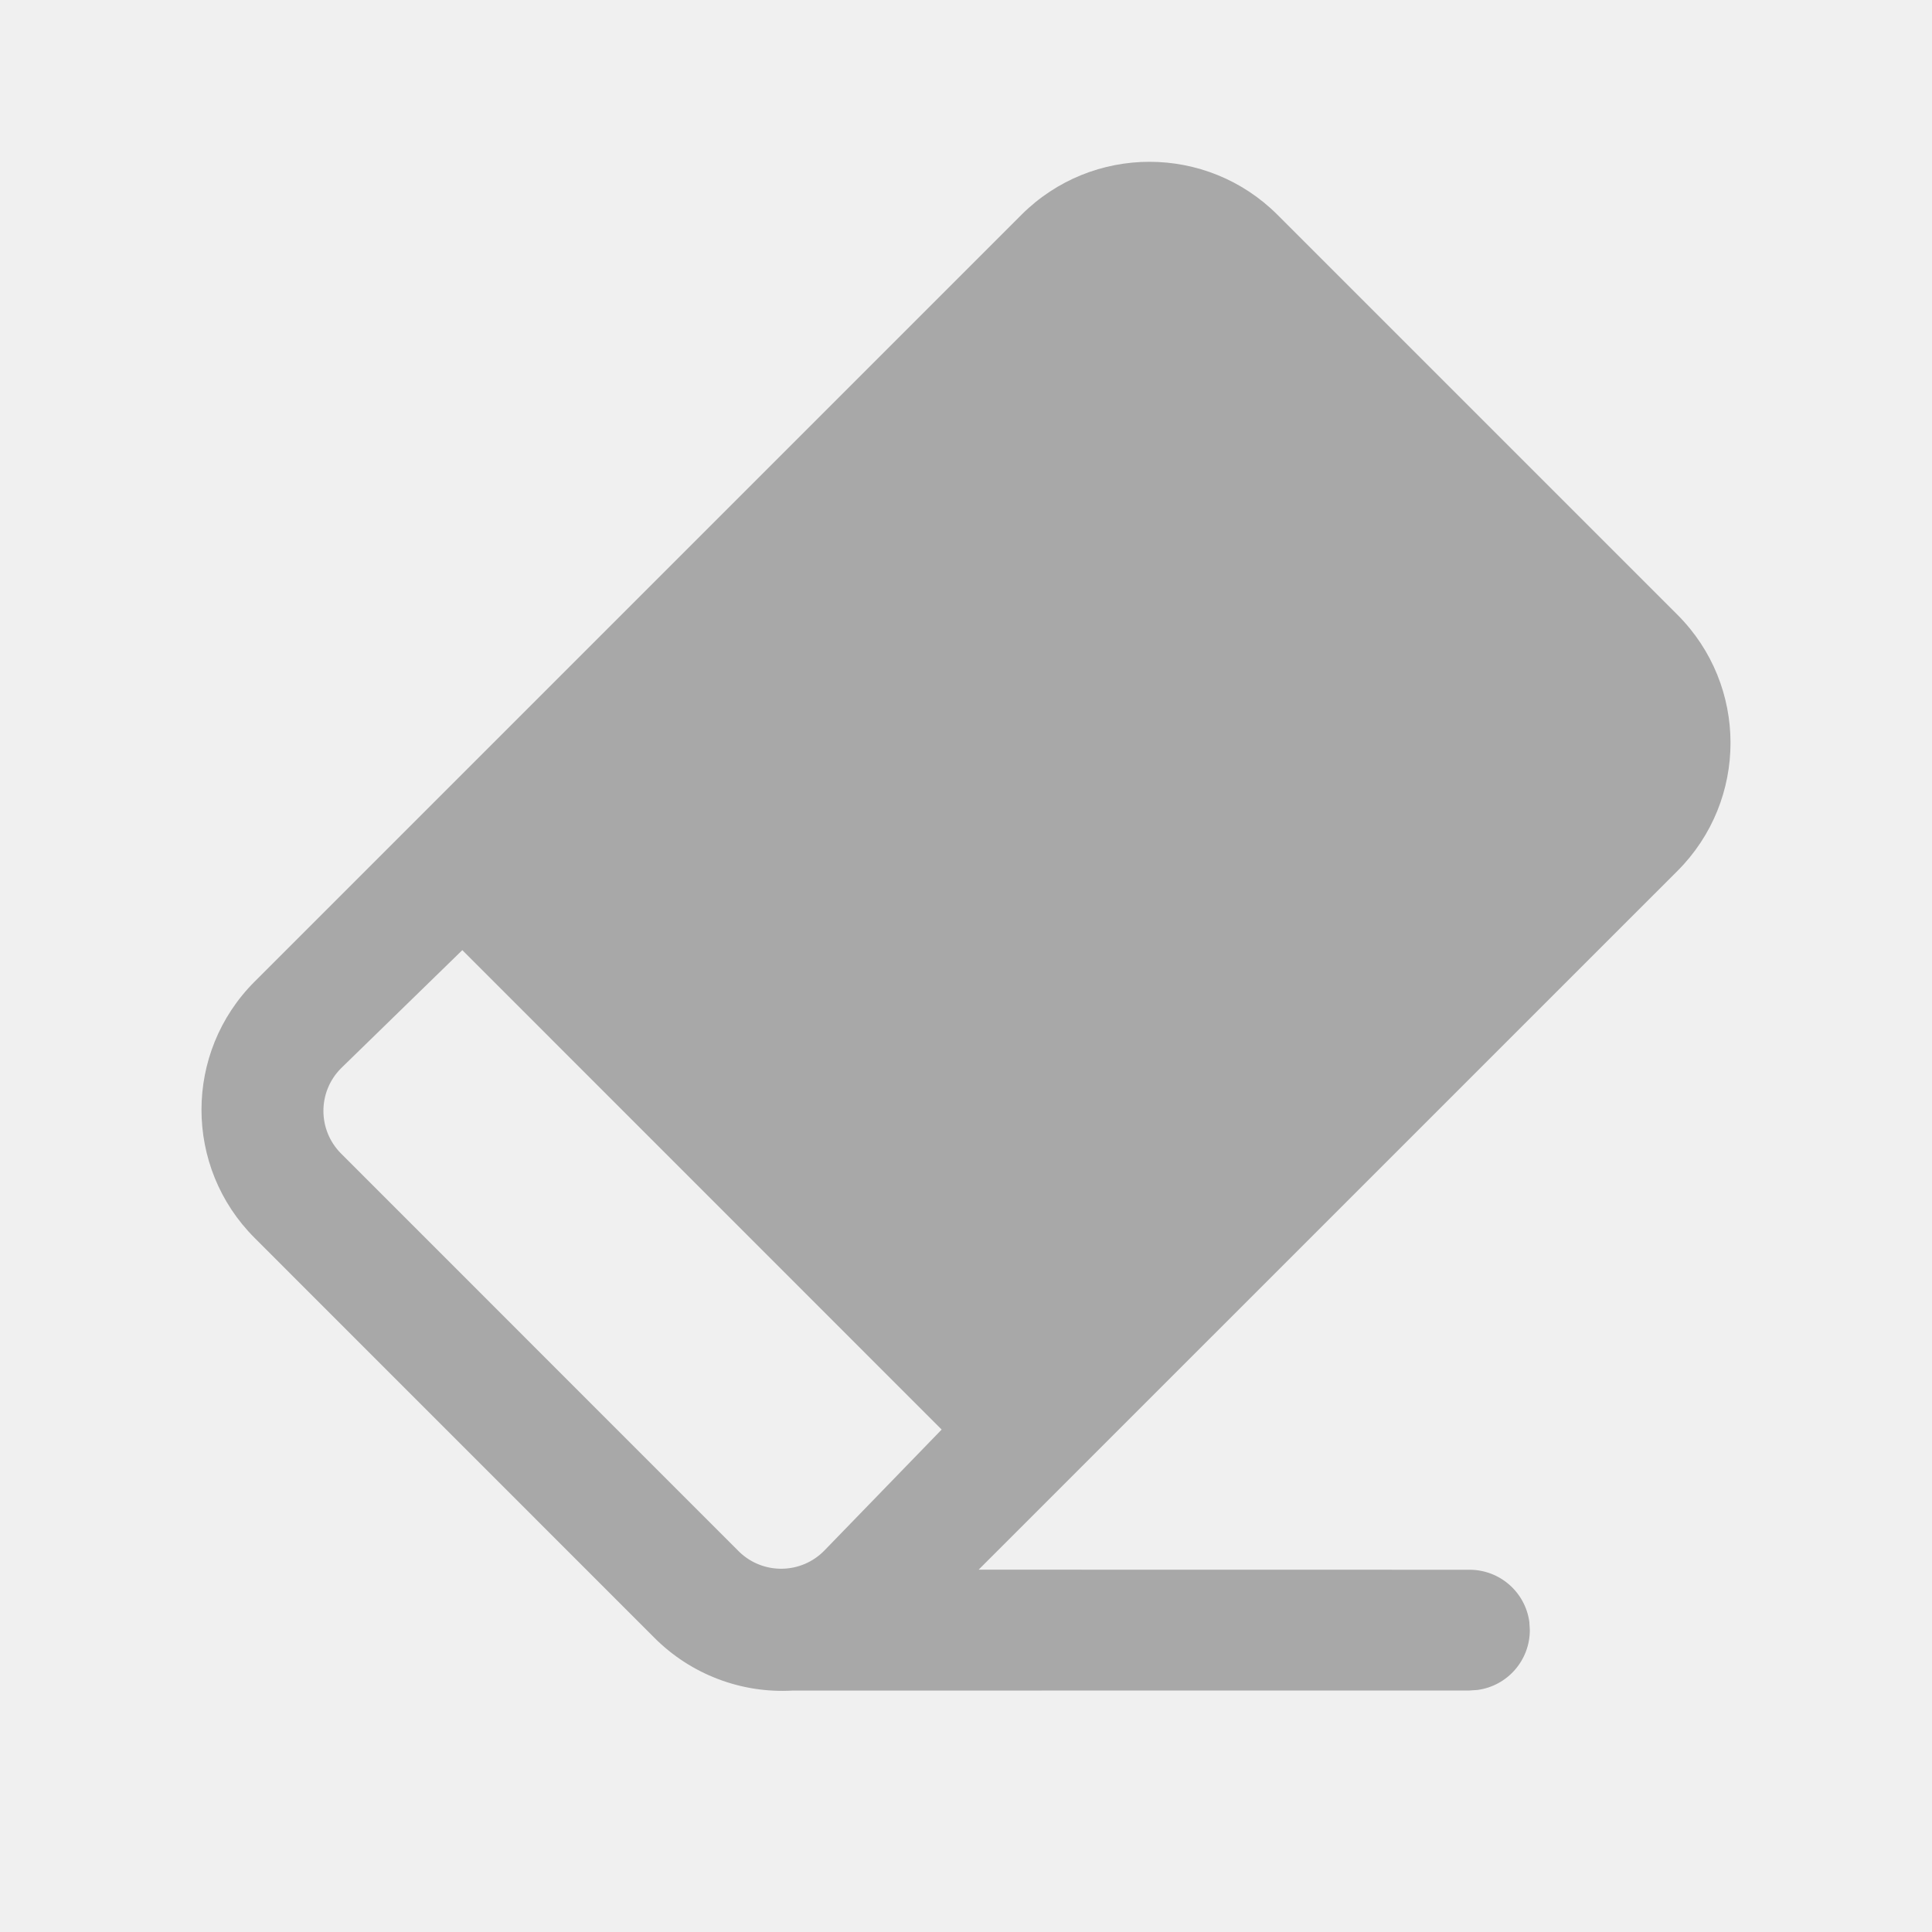
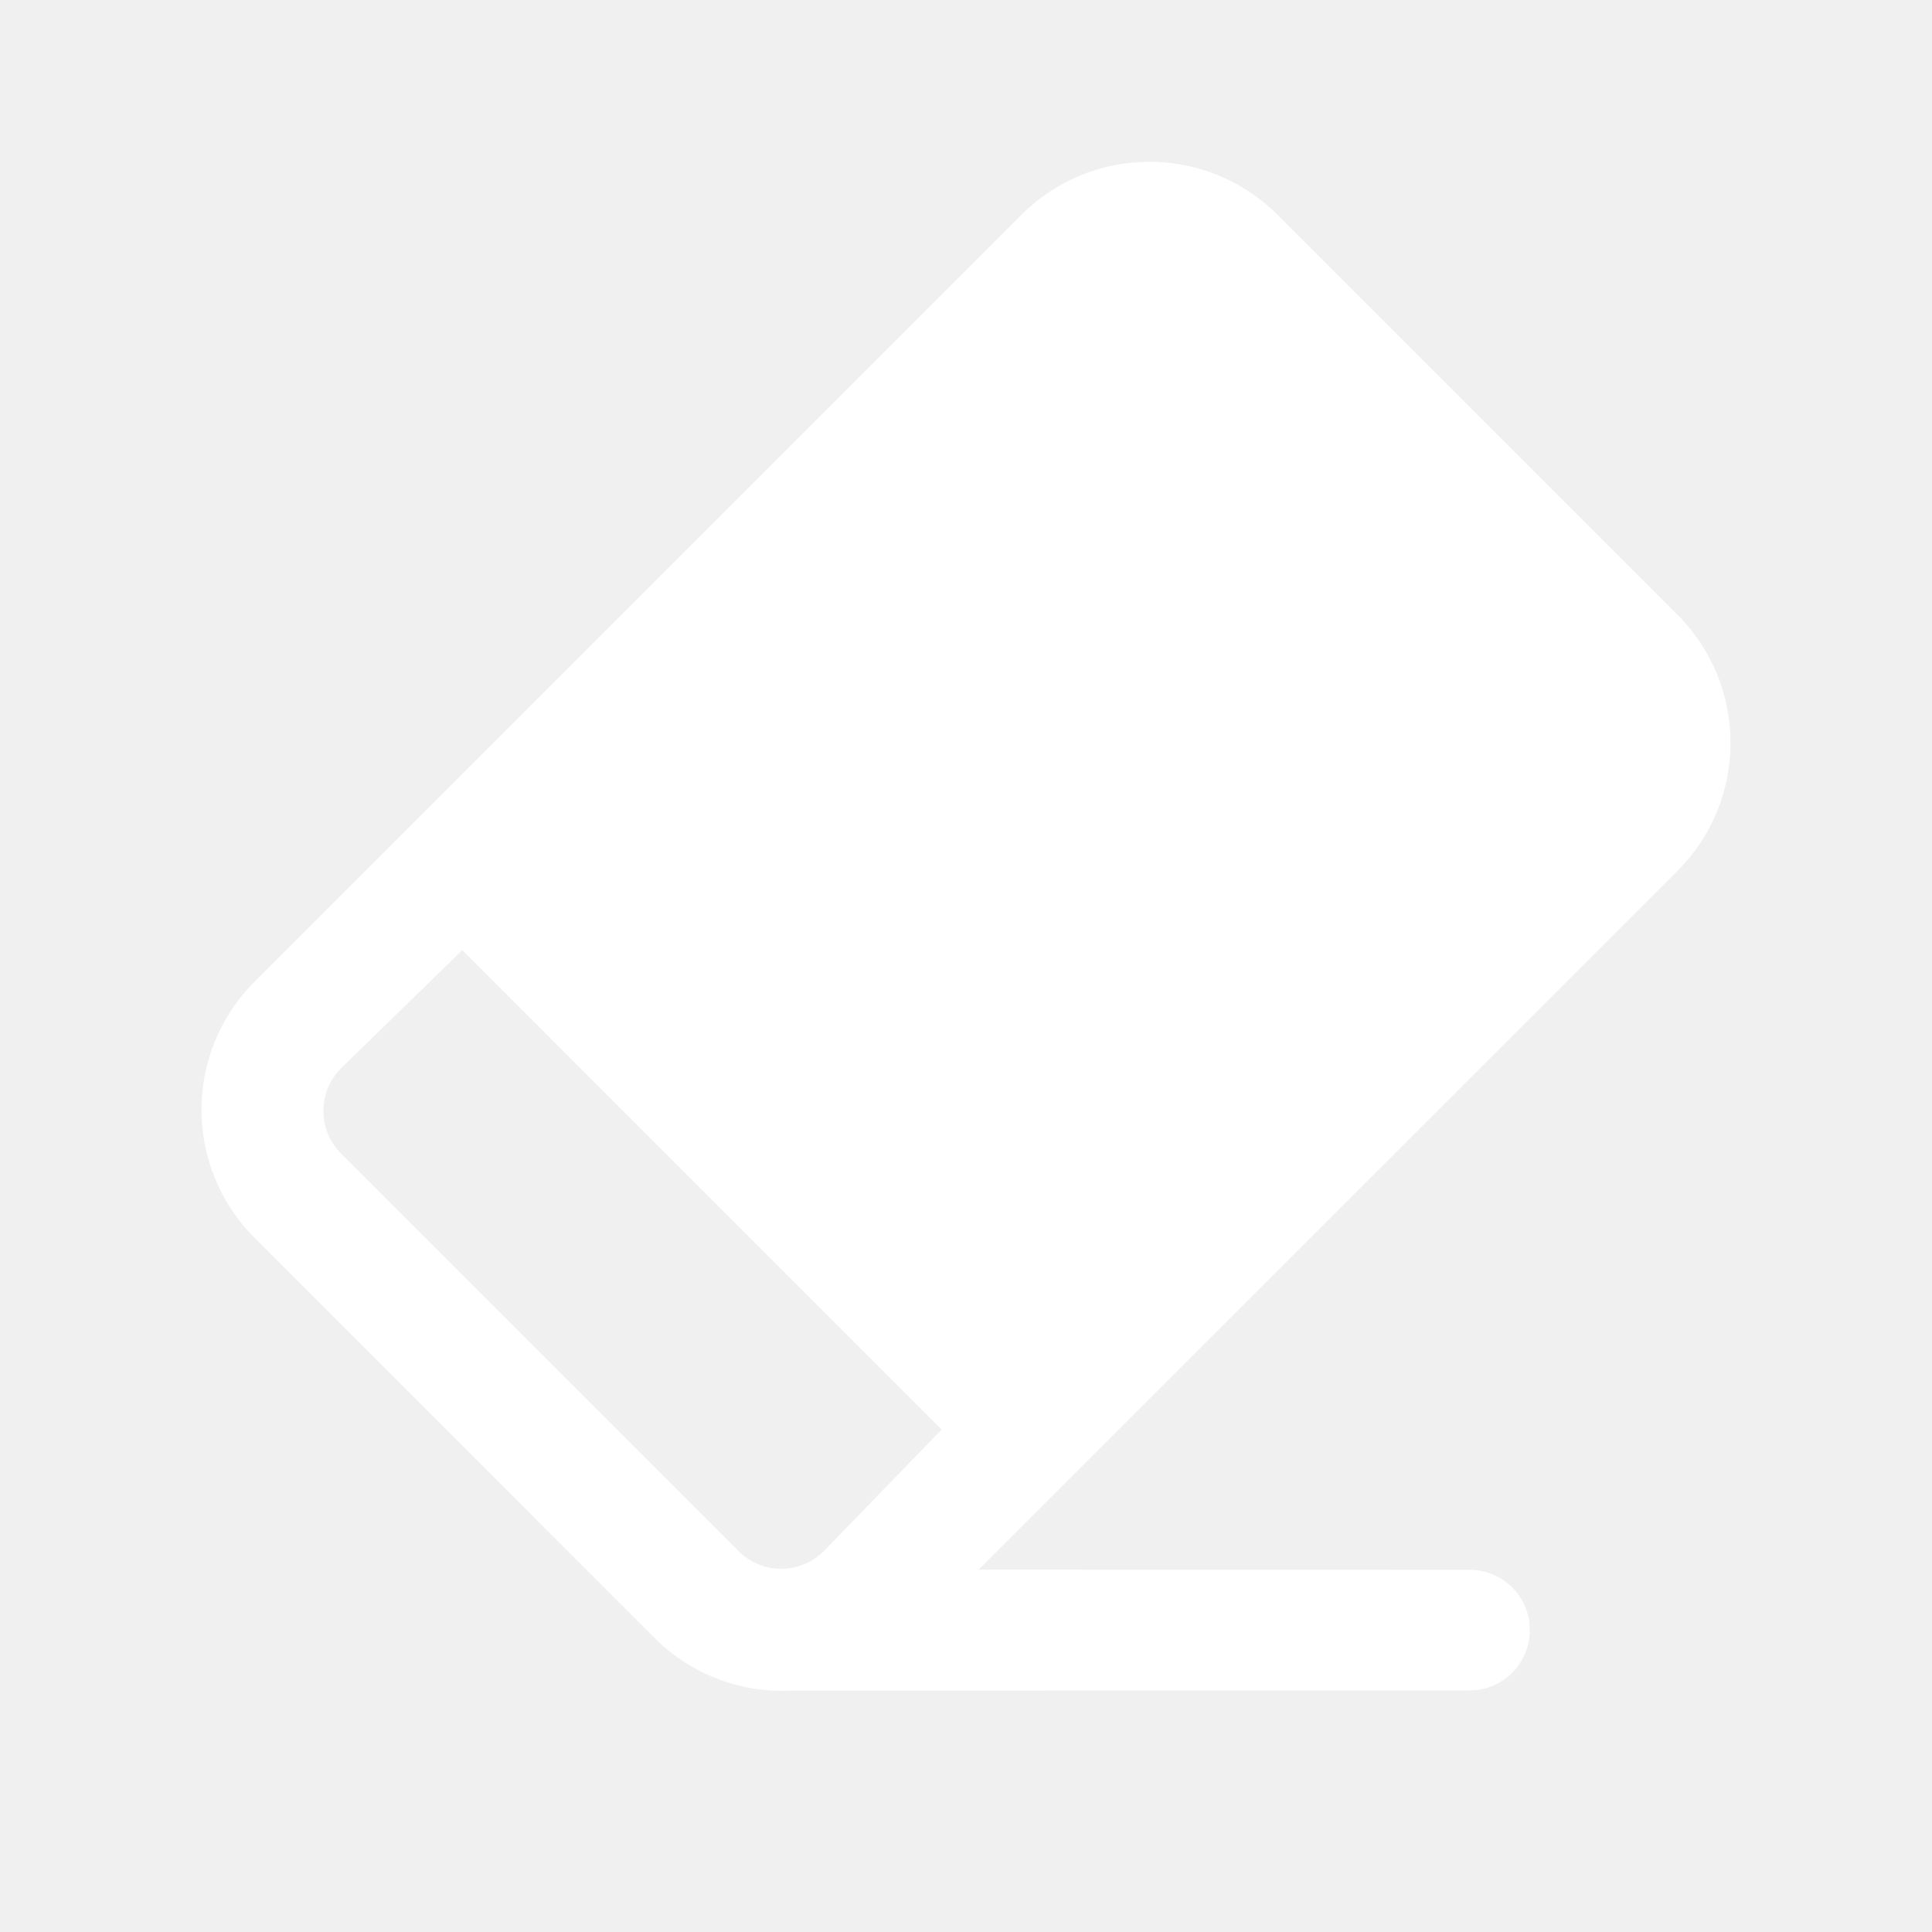
- <svg xmlns="http://www.w3.org/2000/svg" width="24" height="24" fill="#a8a8a8" viewBox="0 0 24 24">
-   <path d="m15.87 2.669 4.968 4.968a2.25 2.25 0 0 1 0 3.182l-8.681 8.68 6.097.001a.75.75 0 0 1 .744.648l.006.102a.75.75 0 0 1-.648.743l-.102.007-8.41.001a2.244 2.244 0 0 1-1.714-.655l-4.968-4.969a2.25 2.25 0 0 1 0-3.182l9.526-9.526a2.25 2.25 0 0 1 3.182 0Zm-4.172 15.09-5.955-5.956-1.506 1.467a.75.75 0 0 0 0 1.06l4.945 4.946a.75.75 0 0 0 1.06-.016l1.456-1.502Z" fill="#a8a8a8" />
+ <svg xmlns="http://www.w3.org/2000/svg" width="28" height="28" fill="#ffffff" viewBox="0 0 24 24">
+   <path d="m15.87 2.669 4.968 4.968a2.25 2.25 0 0 1 0 3.182l-8.681 8.68 6.097.001a.75.75 0 0 1 .744.648l.006.102a.75.75 0 0 1-.648.743l-.102.007-8.41.001a2.244 2.244 0 0 1-1.714-.655l-4.968-4.969a2.25 2.25 0 0 1 0-3.182l9.526-9.526a2.25 2.25 0 0 1 3.182 0Zm-4.172 15.09-5.955-5.956-1.506 1.467a.75.75 0 0 0 0 1.06l4.945 4.946a.75.75 0 0 0 1.06-.016l1.456-1.502Z" fill="#ffffff" />
</svg>
